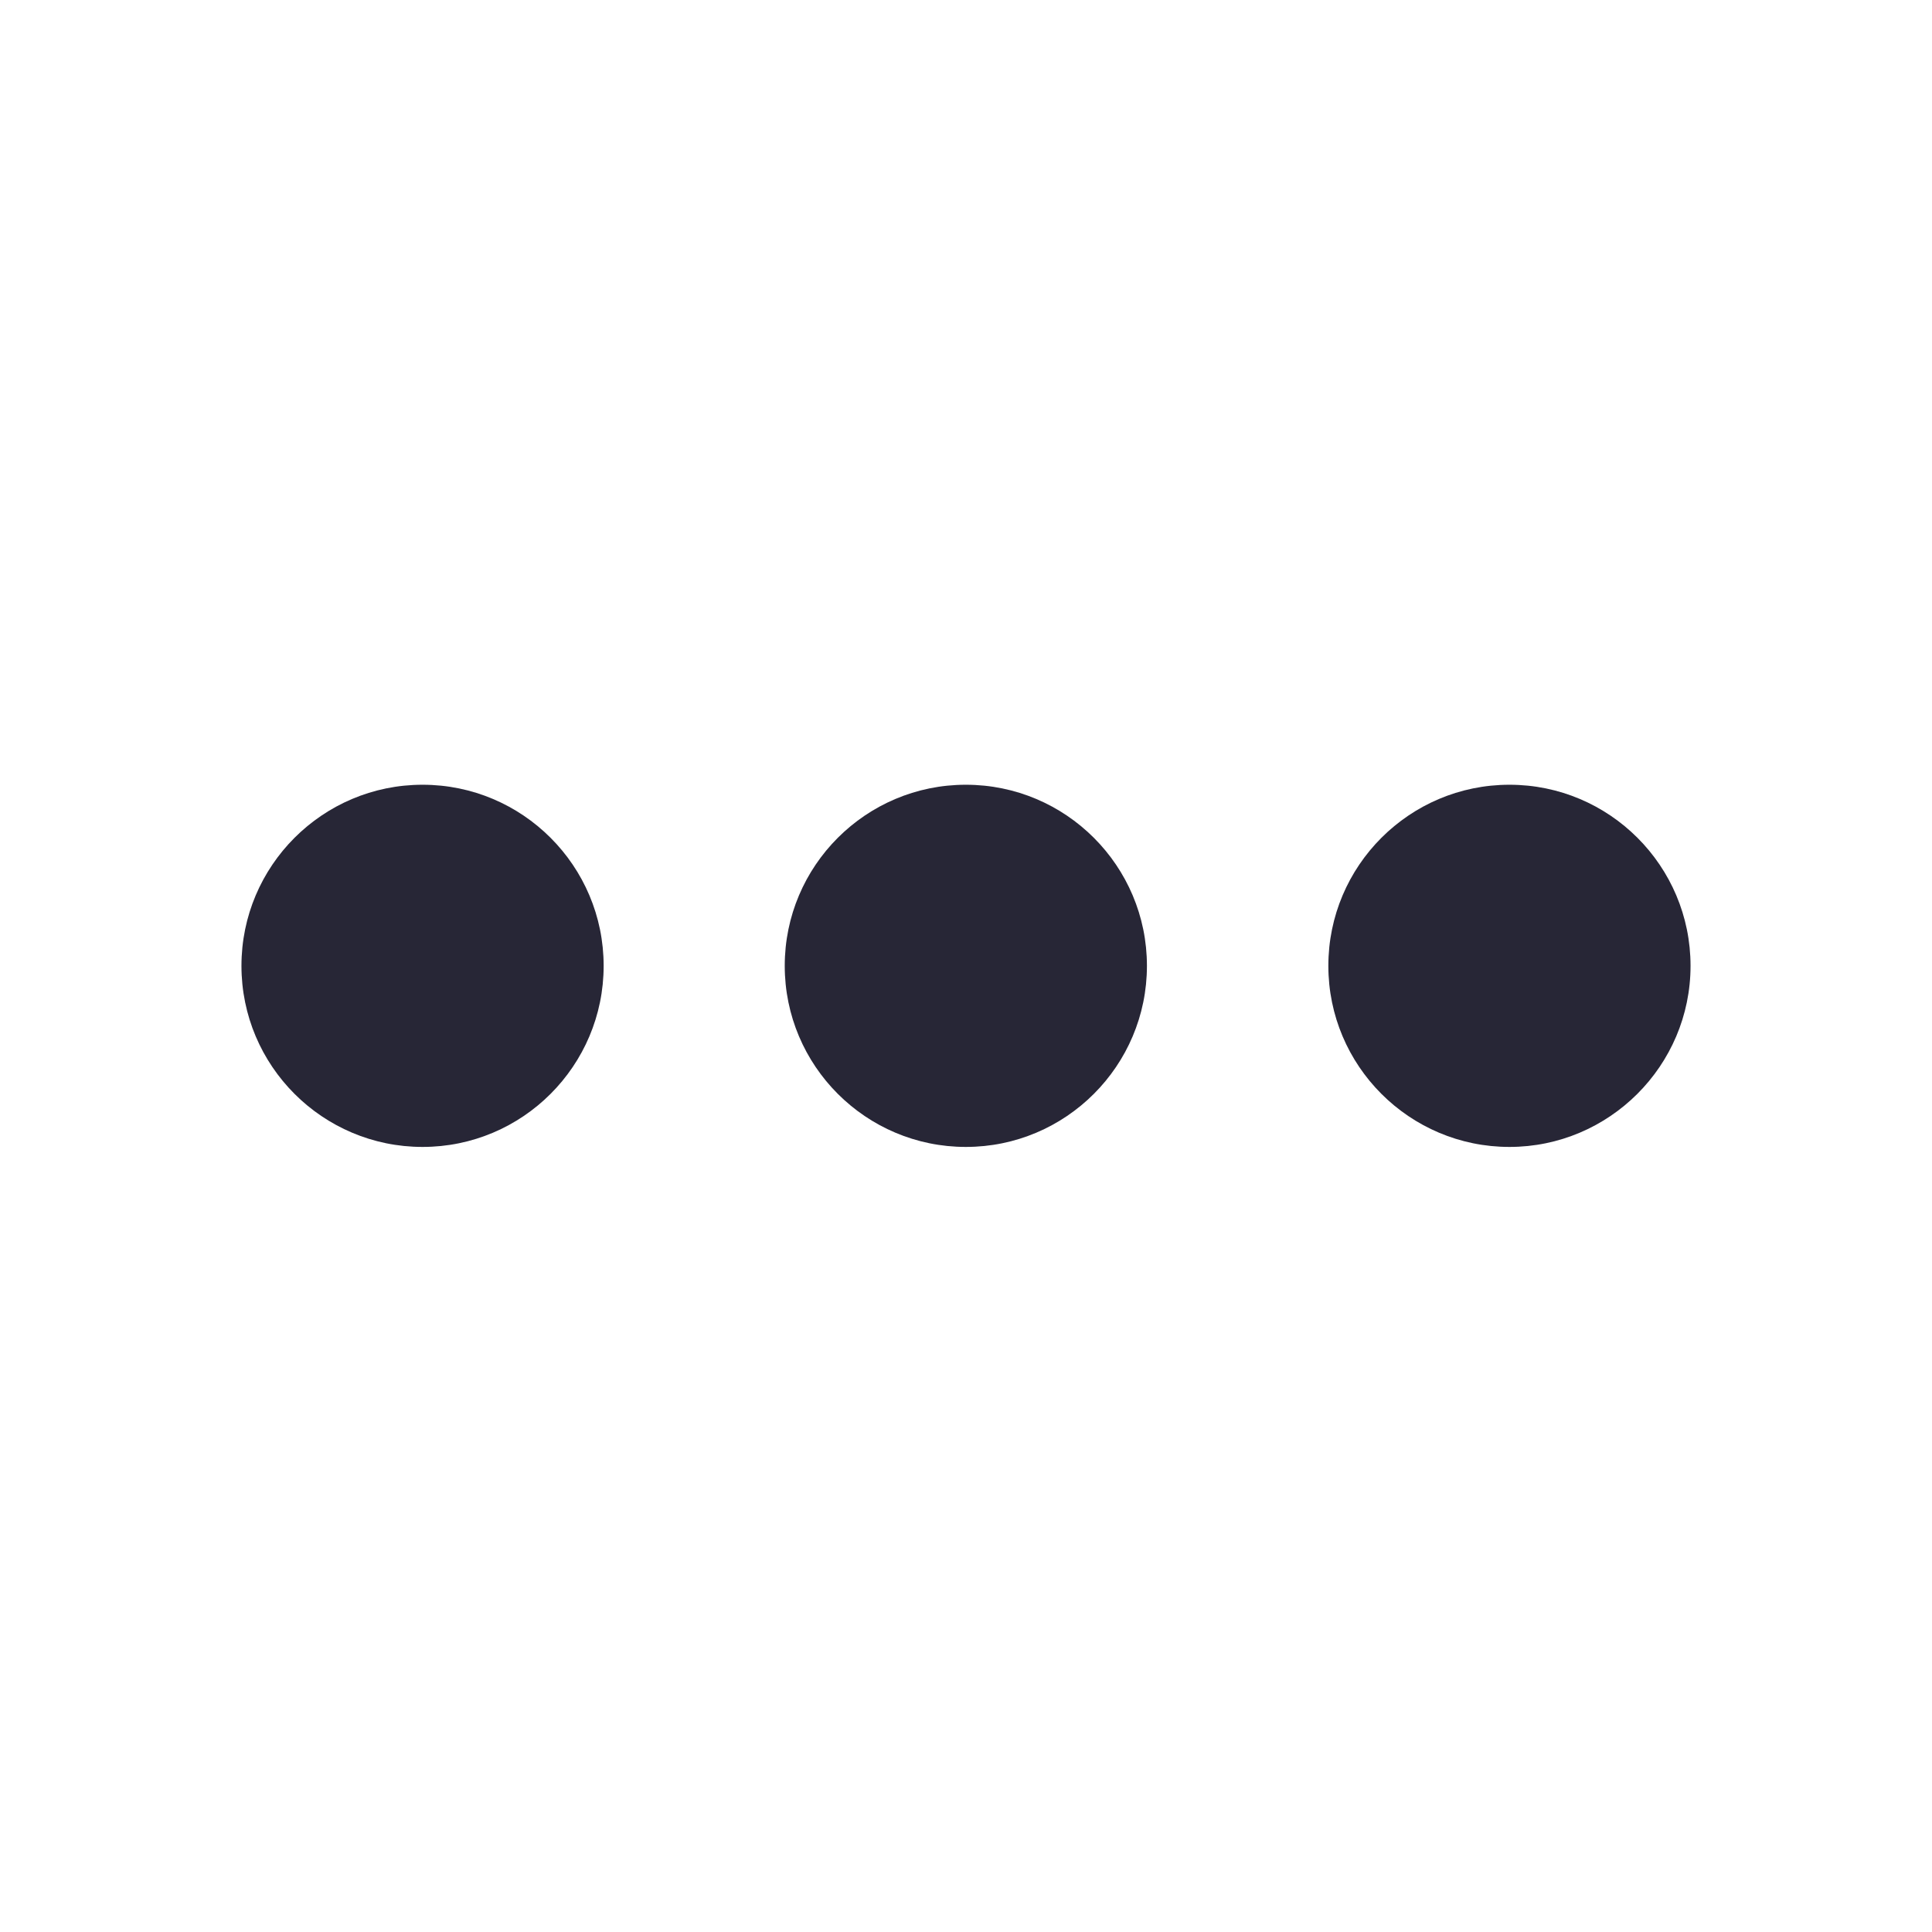
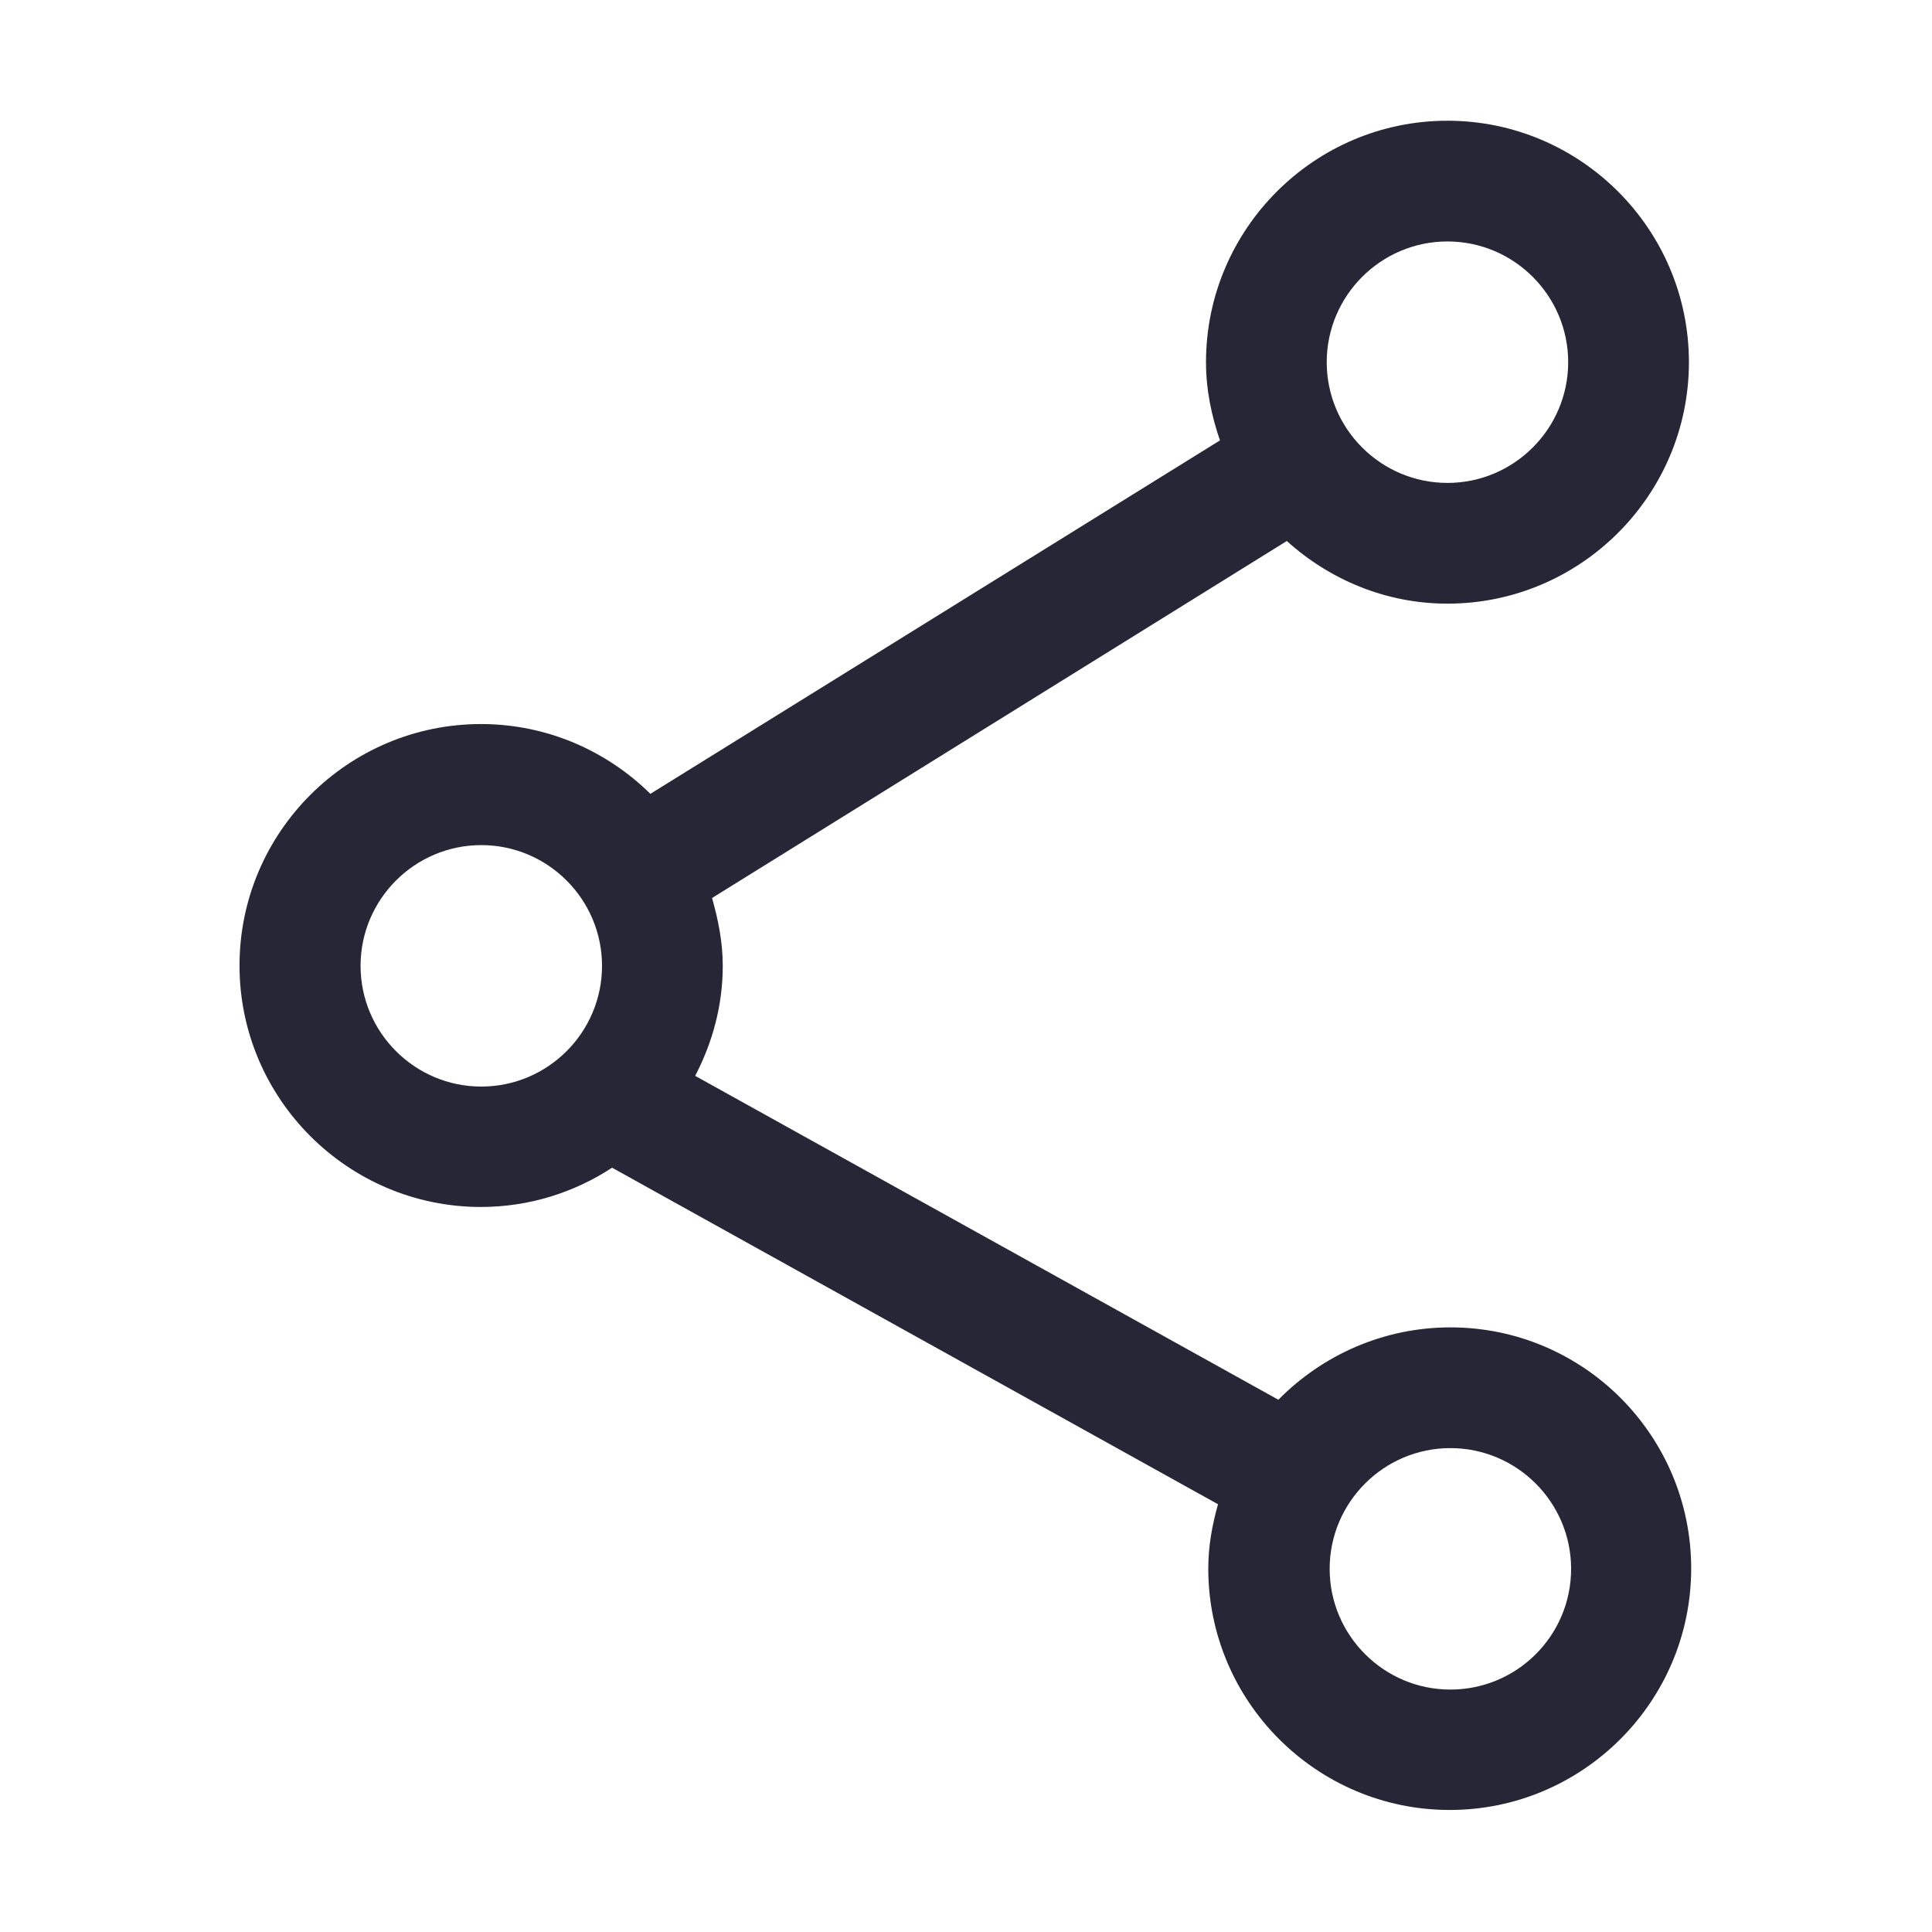
<svg xmlns="http://www.w3.org/2000/svg" version="1.1" width="200" height="200" viewBox="0 0 200 200">
  <defs>
    <style type="text/css">
@font-face {
  font-family: "ifont";
  src: url("//at.alicdn.com/t/font_1442373896_4754455.eot?#iefix") format("embedded-opentype"), url("//at.alicdn.com/t/font_1442373896_4754455.woff") format("woff"), url("//at.alicdn.com/t/font_1442373896_4754455.ttf") format("truetype"), url("//at.alicdn.com/t/font_1442373896_4754455.svg#ifont") format("svg");
}

</style>
  </defs>
  <g class="transform-group">
    <g transform="scale(0.1953125, 0.1953125)">
-       <path d="M223.962 607.898c-52.98 0-95.984-43.004-95.984-95.984s43.004-95.984 95.984-95.984 95.984 43.004 95.984 95.984S276.943 607.898 223.962 607.898zM511.914 607.898c-52.98 0-95.984-43.004-95.984-95.984s43.004-95.984 95.984-95.984 95.984 43.004 95.984 95.984S564.894 607.898 511.914 607.898zM800.038 607.898c-52.98 0-95.984-43.004-95.984-95.984s43.004-95.984 95.984-95.984 95.984 43.004 95.984 95.984S852.846 607.898 800.038 607.898z" fill="#272636" />
+       <path d="M768.731 703.538c-35.607 0-67.946 14.793-91.167 38.359l-309.109-171.67c9.117-17.545 14.621-37.155 14.621-58.313 0-12.557-2.408-24.426-5.676-35.951l304.637-189.216c22.706 20.47 52.464 33.199 85.147 33.199 70.526 0 127.978-57.453 127.978-127.978S837.709 63.989 767.183 63.989s-127.978 57.453-127.978 127.978c0 14.621 2.924 28.382 7.397 41.455L344.716 420.747c-23.05-22.706-54.7-36.983-89.791-36.983-70.526 0-127.978 57.453-127.978 127.978s57.453 127.978 127.978 127.978c25.63 0 49.54-7.741 69.494-20.814l321.15 178.379c-3.096 11.009-5.16 22.19-5.16 34.059 0 70.526 57.453 127.978 127.978 127.978s127.978-57.453 127.978-127.978S839.257 703.538 768.731 703.538zM767.183 127.978c35.263 0 63.989 28.726 63.989 63.989s-28.726 63.989-63.989 63.989-63.989-28.726-63.989-63.989S731.92 127.978 767.183 127.978zM191.108 511.914c0-35.263 28.726-63.989 63.989-63.989s63.989 28.726 63.989 63.989-28.726 63.989-63.989 63.989S191.108 547.177 191.108 511.914zM768.731 895.505c-35.263 0-63.989-28.726-63.989-63.989s28.726-63.989 63.989-63.989 63.989 28.726 63.989 63.989C832.72 866.951 803.994 895.505 768.731 895.505z" fill="#272636" />
    </g>
  </g>
</svg>
